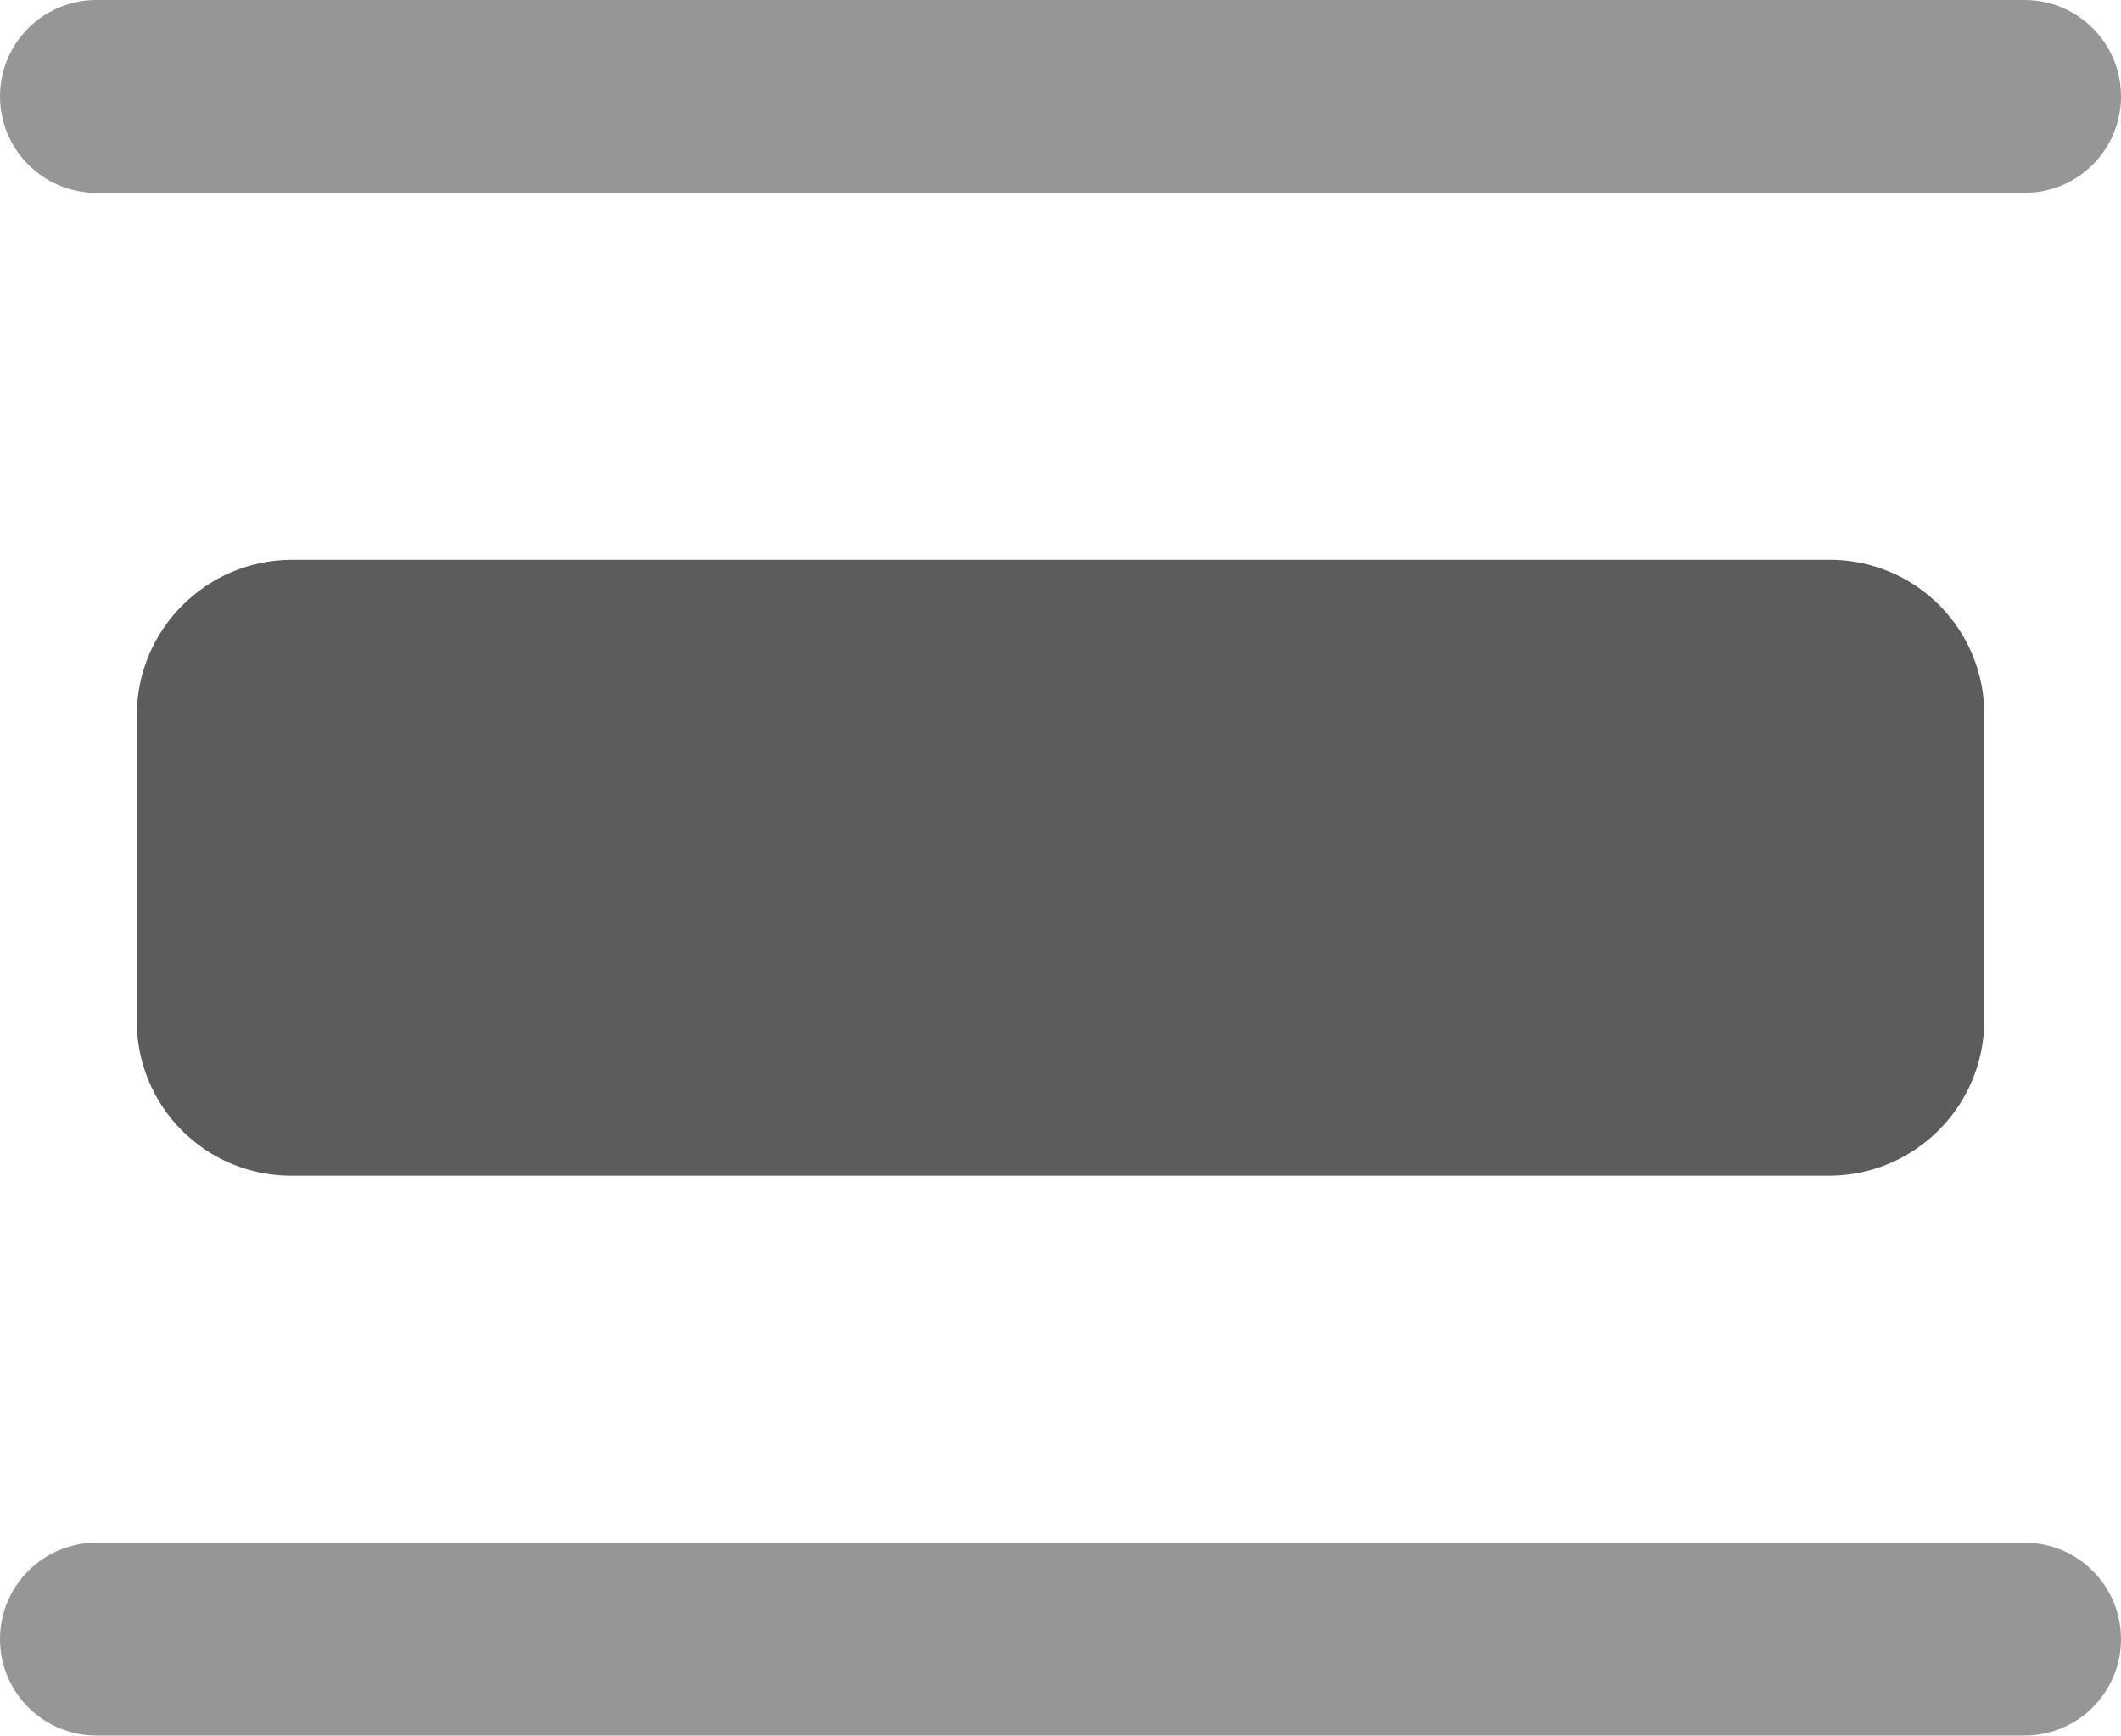
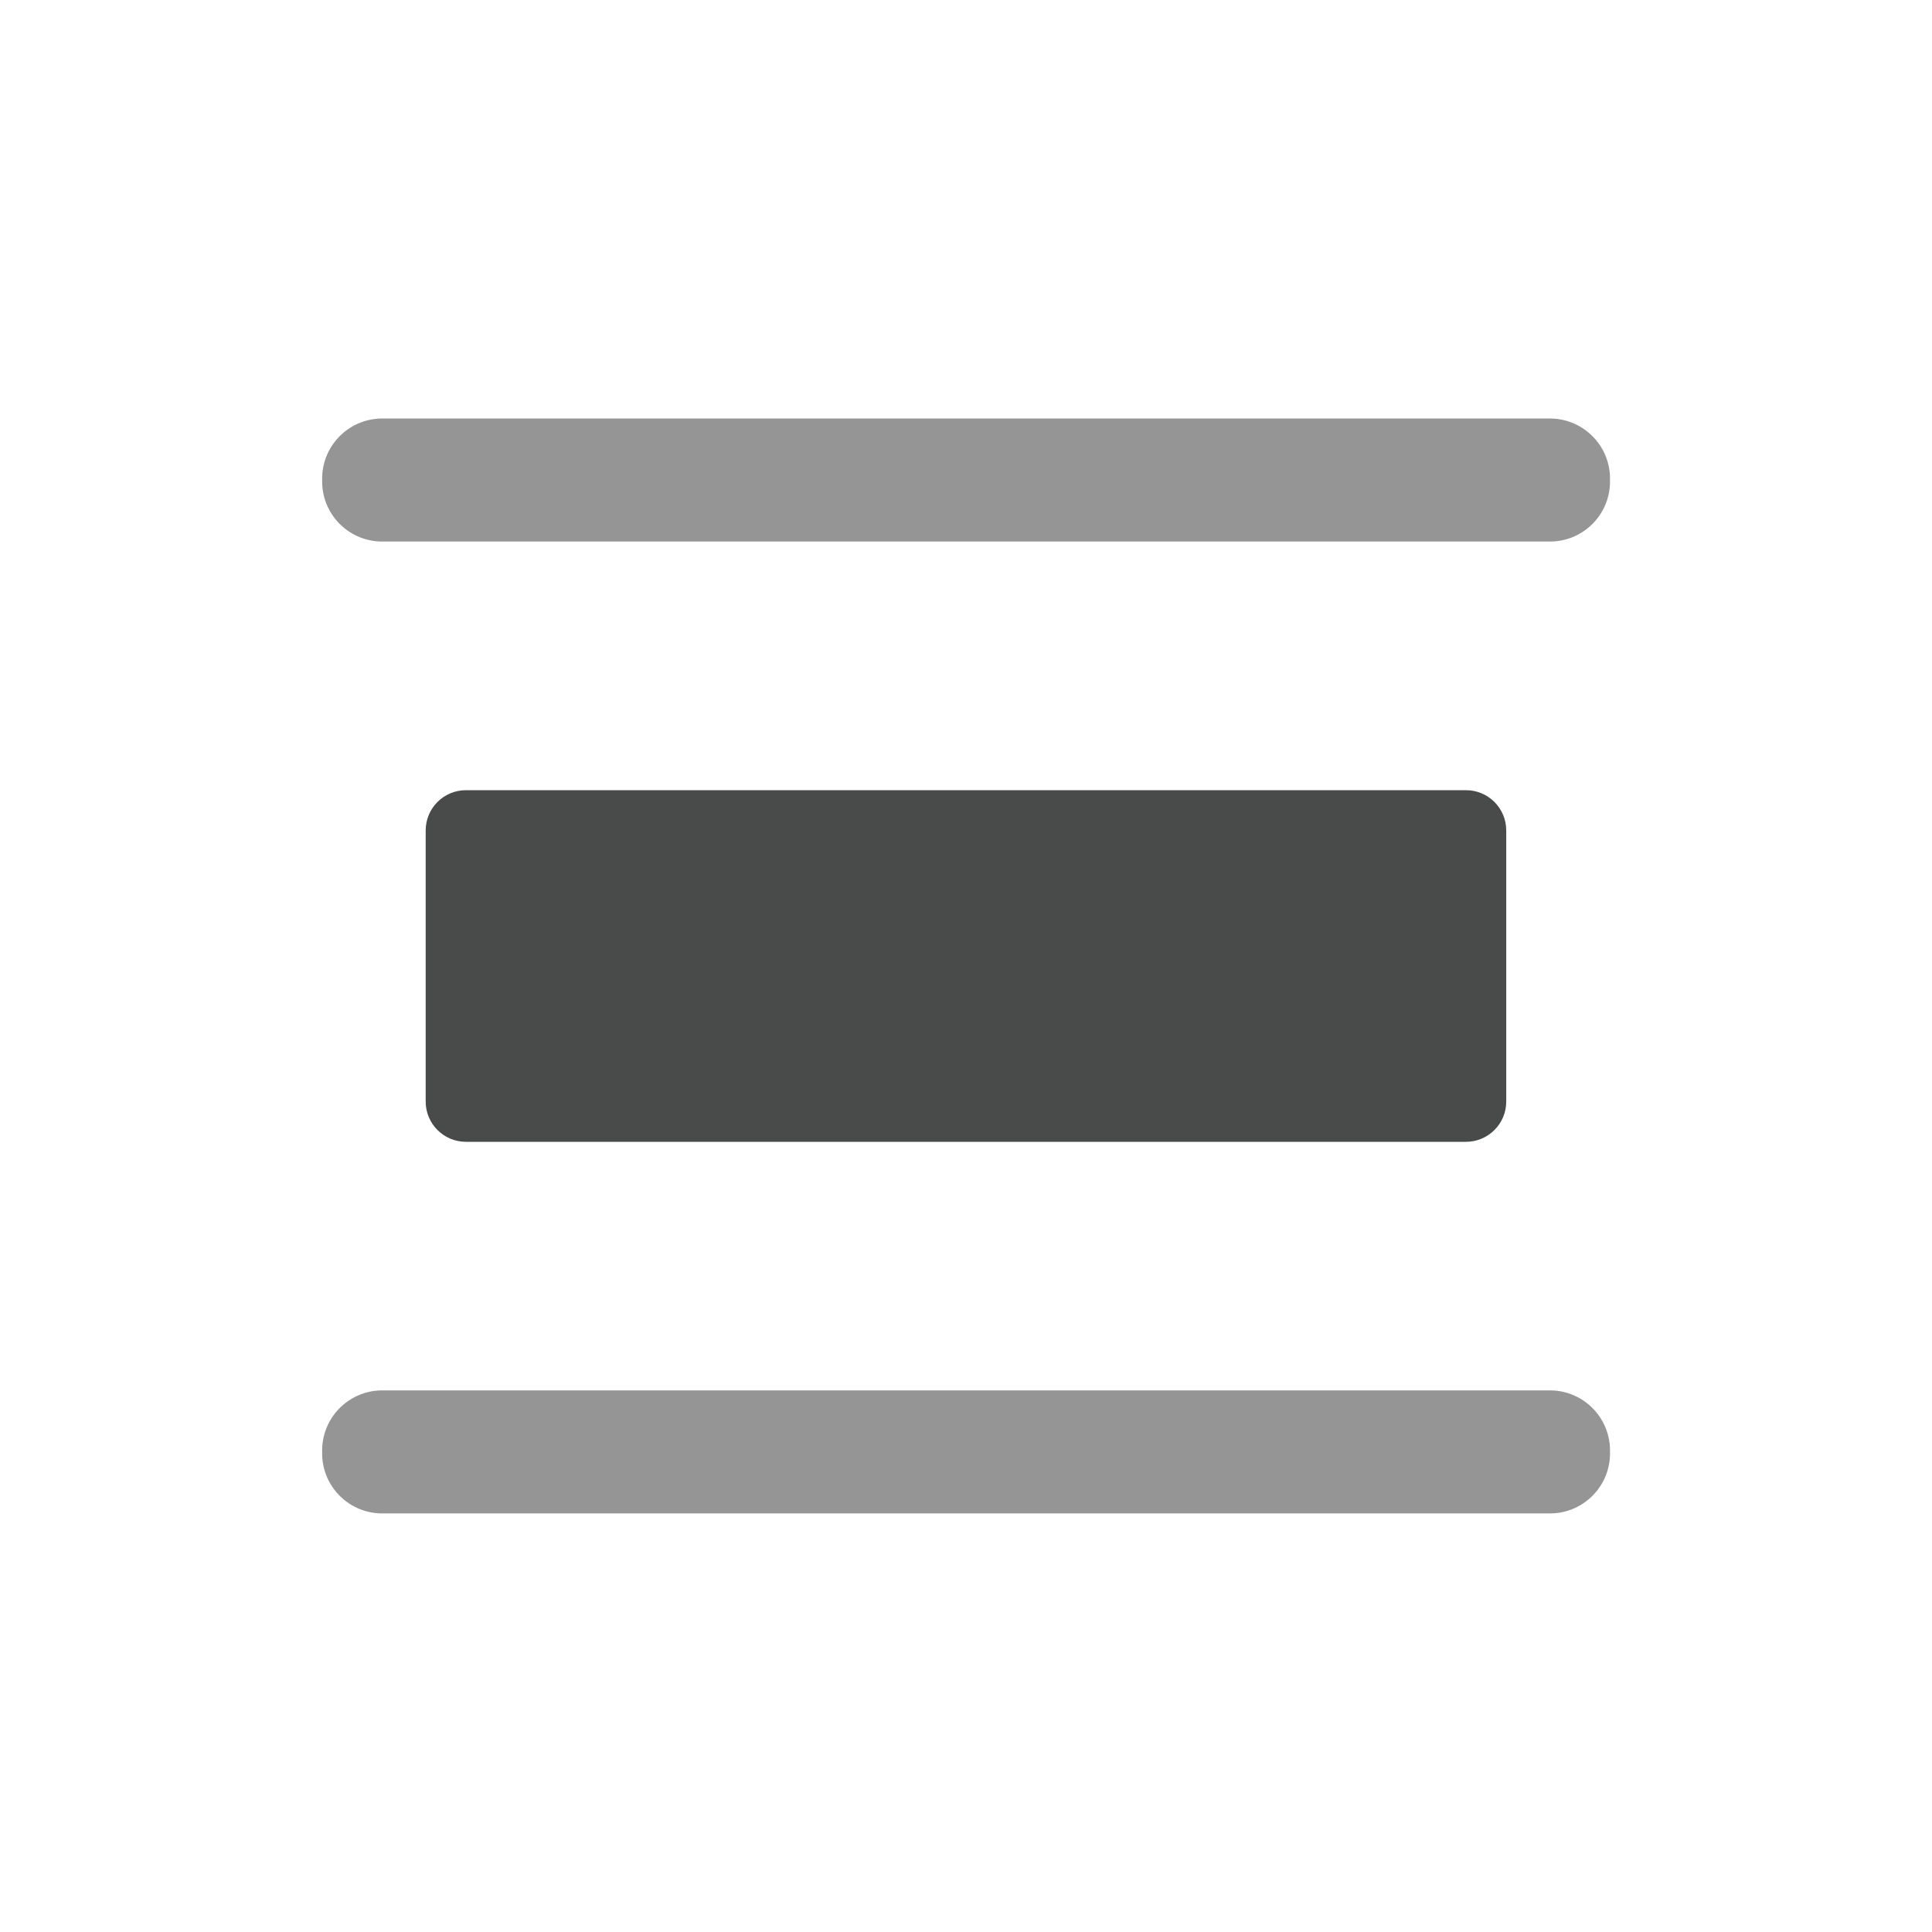
- <svg xmlns="http://www.w3.org/2000/svg" width="22" height="18" viewBox="0 0 22 18">
-   <g id="icon-hdist" transform="translate(22.977) rotate(90)" opacity="0.637">
-     <path id="Path_16" data-name="Path 16" d="M7.775,1A1.613,1.613,0,0,1,9.388,2.6V18.563a1.6,1.6,0,0,1-1.613,1.6H4.613A1.613,1.613,0,0,1,3,18.563V2.6A1.6,1.6,0,0,1,4.613,1Z" transform="translate(2.806 1.395)" fill-rule="evenodd" />
-     <rect id="Rectangle_52" data-name="Rectangle 52" width="2" height="22" rx="1" transform="translate(2 22.977) rotate(180)" fill="#5b5b5b" />
-     <rect id="Rectangle_53" data-name="Rectangle 53" width="2" height="22" rx="1" transform="translate(18 22.977) rotate(180)" fill="#5b5b5b" />
+ <svg xmlns="http://www.w3.org/2000/svg" width="24" height="24" viewBox="0 0 24 24">
+   <defs>
+     <clipPath id="clip-icon-vdist">
+       <rect width="24" height="24" />
+     </clipPath>
+   </defs>
+   <g id="icon-vdist" clip-path="url(#clip-icon-vdist)">
+     <g id="Group_51" data-name="Group 51" transform="translate(241.102 -719.058) rotate(90)">
+       <path id="Rectangle_52" data-name="Rectangle 52" d="M725.021,237.1h0a.747.747,0,0,1-.764-.727V221.829a.747.747,0,0,1,.764-.727h0a.746.746,0,0,1,.764.727v14.545A.746.746,0,0,1,725.021,237.1Z" transform="translate(0 0)" fill="#969595" />
+       <path id="Rectangle_53" data-name="Rectangle 53" d="M741.021,237.1h0a.747.747,0,0,1-.764-.727V221.829a.747.747,0,0,1,.764-.727h0a.746.746,0,0,1,.764.727v14.545A.746.746,0,0,1,741.021,237.1Z" transform="translate(-3.927 0)" fill="#969595" />
+       <rect id="Rectangle_16" data-name="Rectangle 16" width="4.368" height="13.423" rx="0.5" transform="translate(728.874 222.391)" fill="#494a4a" />
+     </g>
  </g>
</svg>
